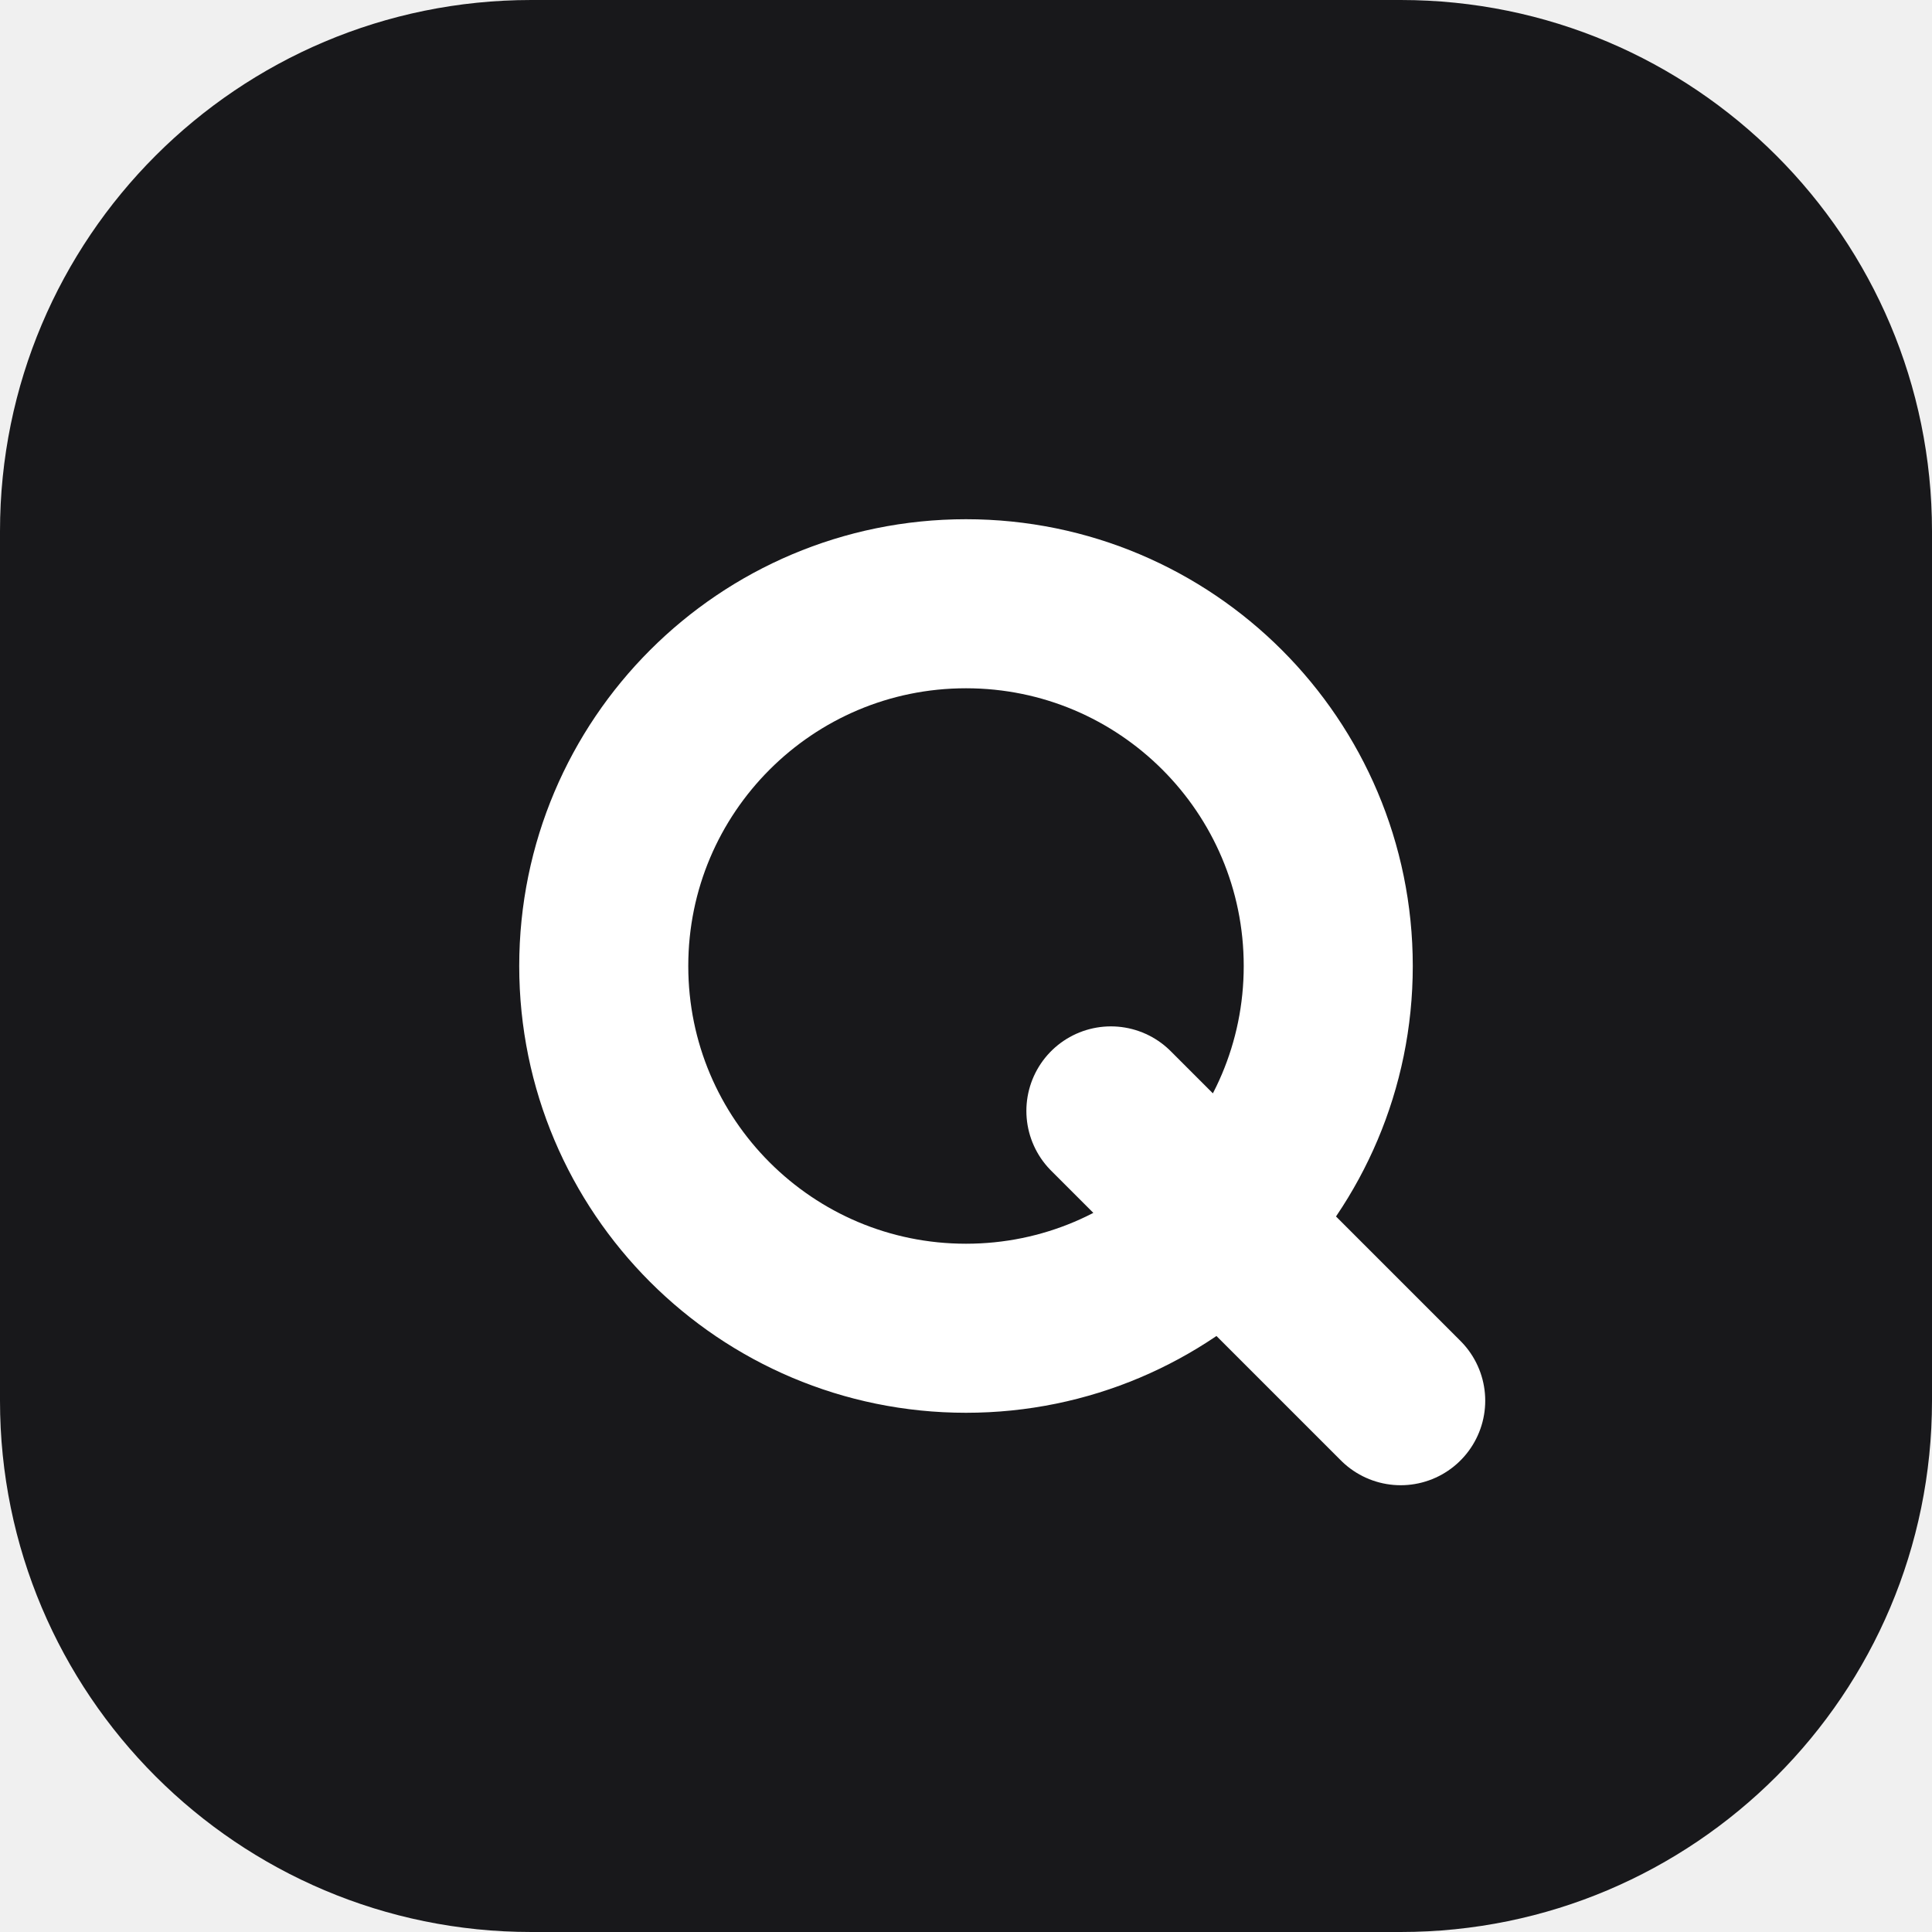
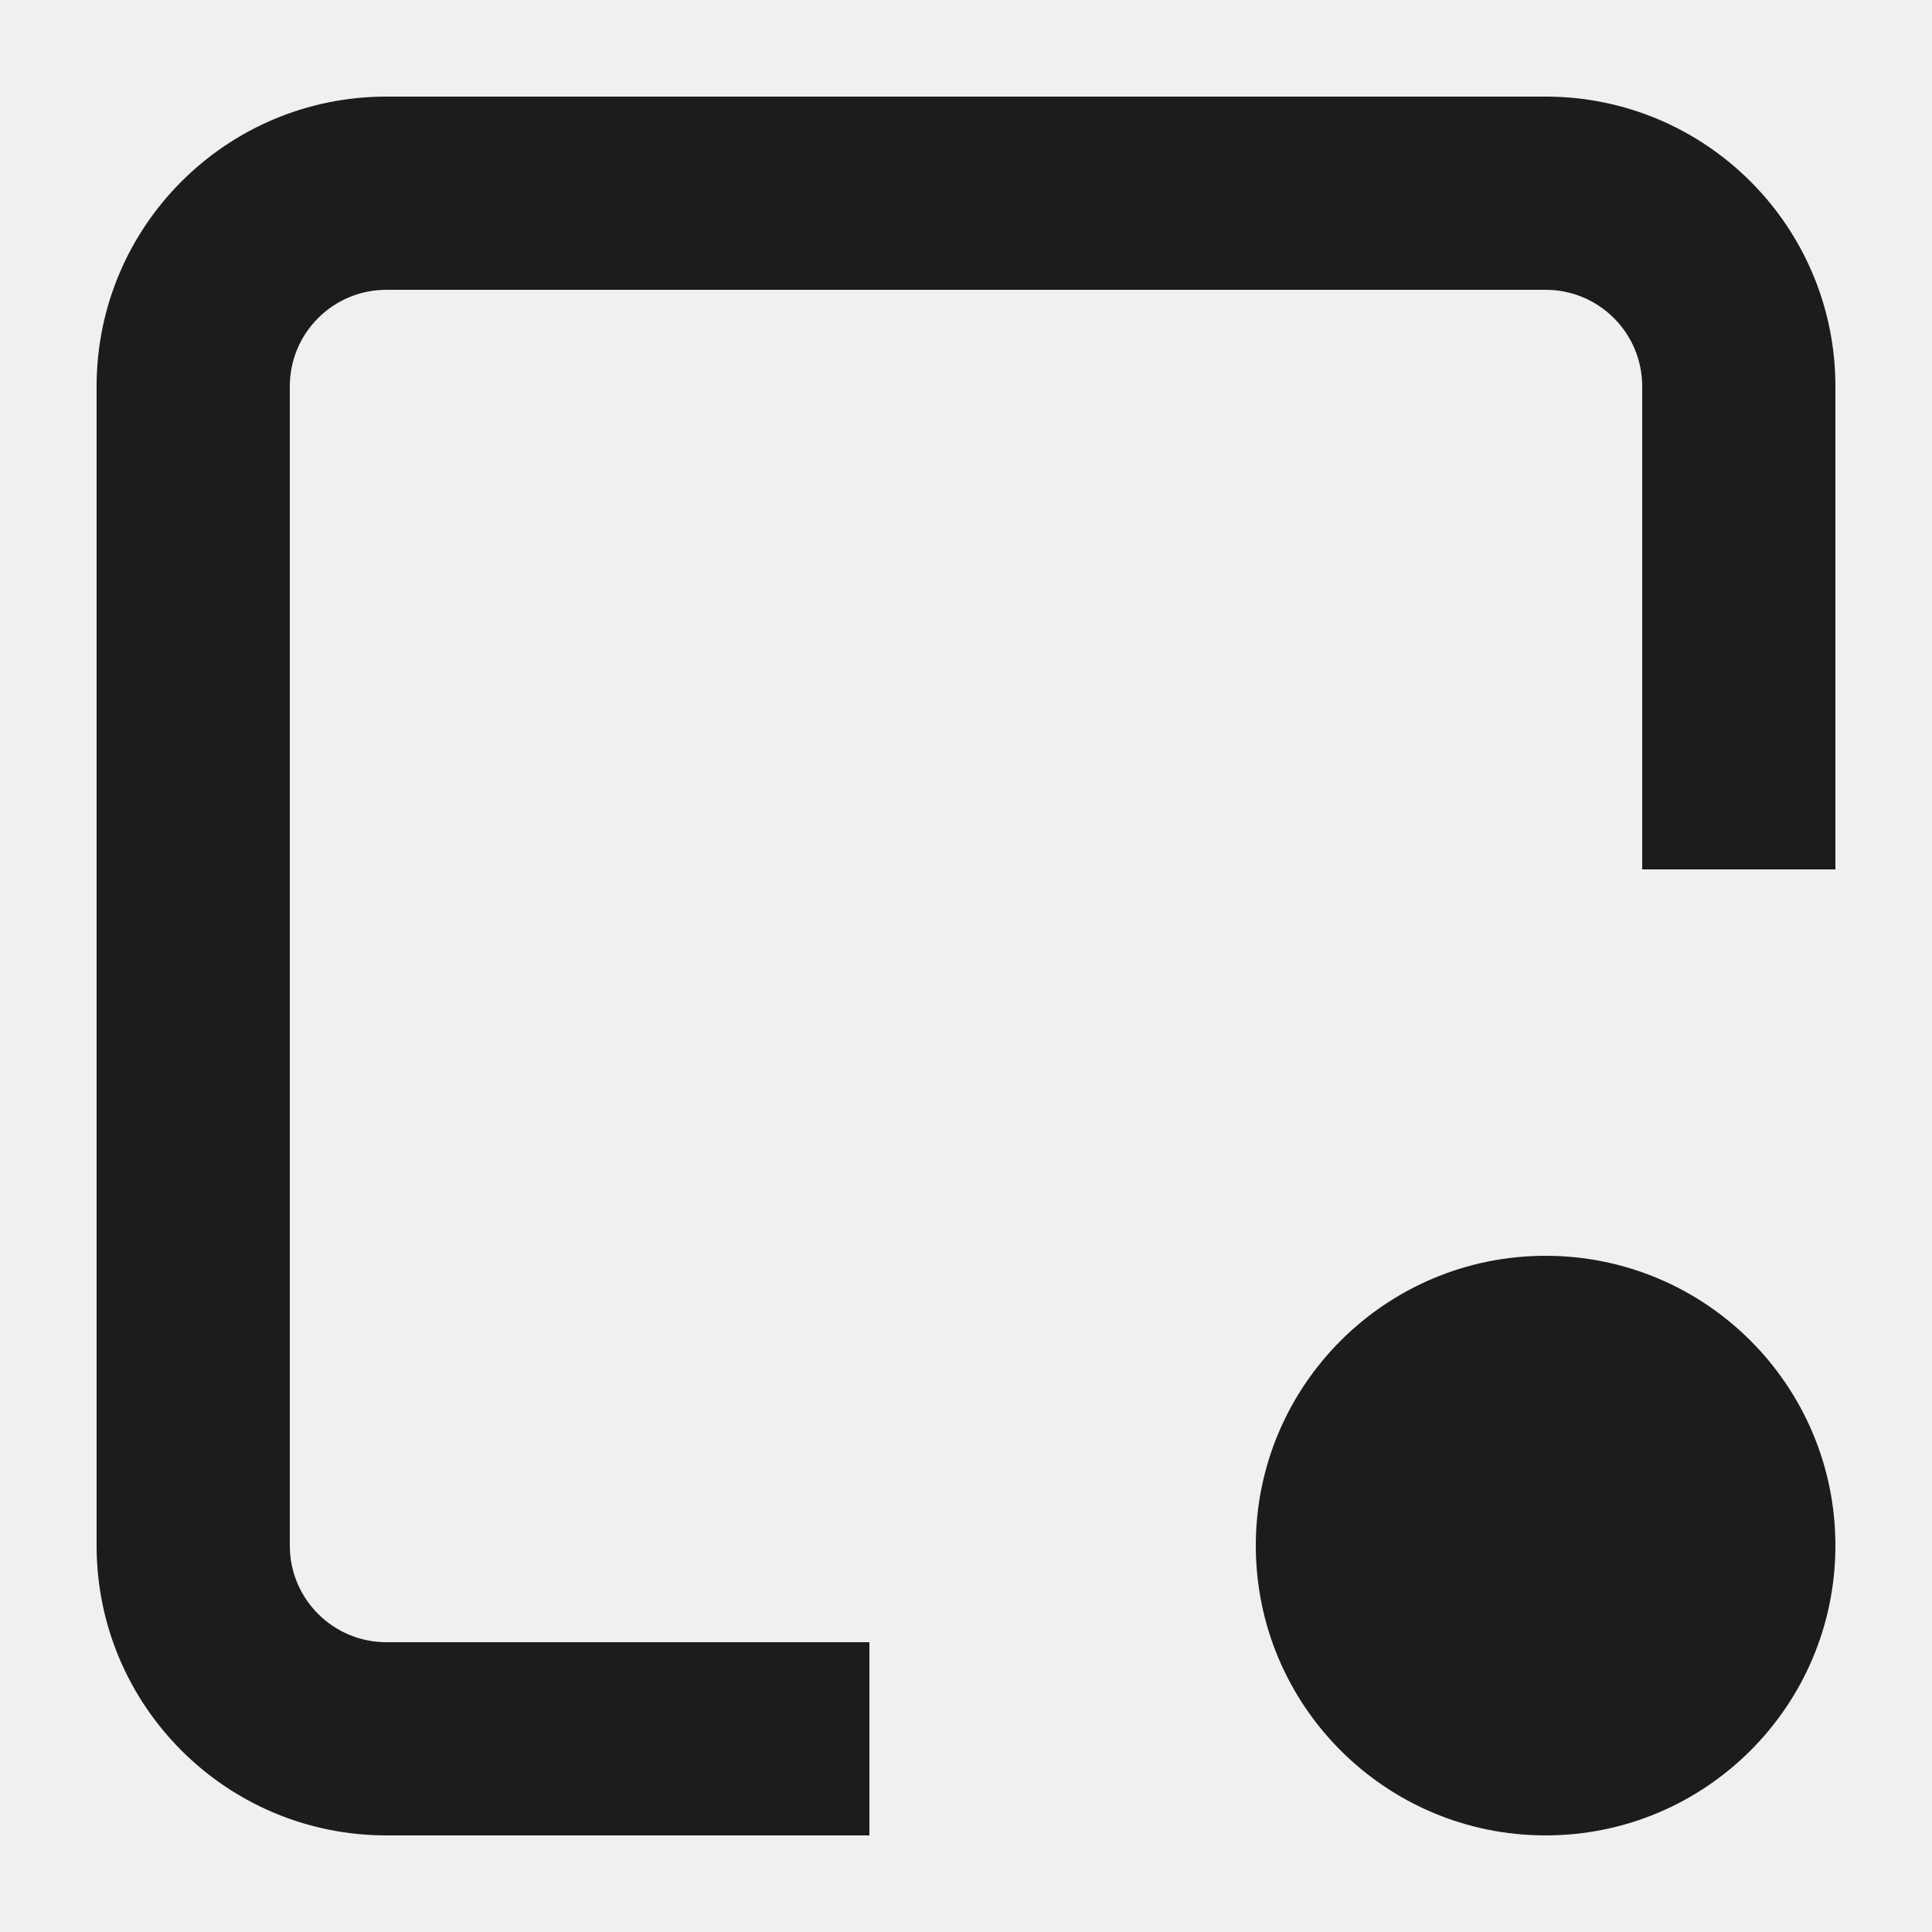
- <svg xmlns="http://www.w3.org/2000/svg" viewBox="0 0 20 20" fill="none">
-   <rect width="20" height="20" rx="5.5" fill="#18181b" />
-   <path d="M13.75 10a3.75 3.75 0 1 1-7.5 0 3.75 3.75 0 0 1 7.5 0ZM11.5 11.5l3 3" stroke="#fff" stroke-width="1.75" stroke-linecap="round" stroke-linejoin="round" />
+ <svg xmlns="http://www.w3.org/2000/svg" viewBox="0 0 20 20">
+   <style>path, circle { fill: #1c1c1c; } @media (prefers-color-scheme: dark) { path, circle { fill: #ededed; } }</style>
+   <path d="M9 19H4A3 3 0 0 1 1 16V4A3 3 0 0 1 4 1H16A3 3 0 0 1 19 4V9H17V4A1 1 0 0 0 16 3H4A1 1 0 0 0 3 4V16A1 1 0 0 0 4 17H9Z" />
+   <circle cx="16" cy="16" r="3" />
</svg>
